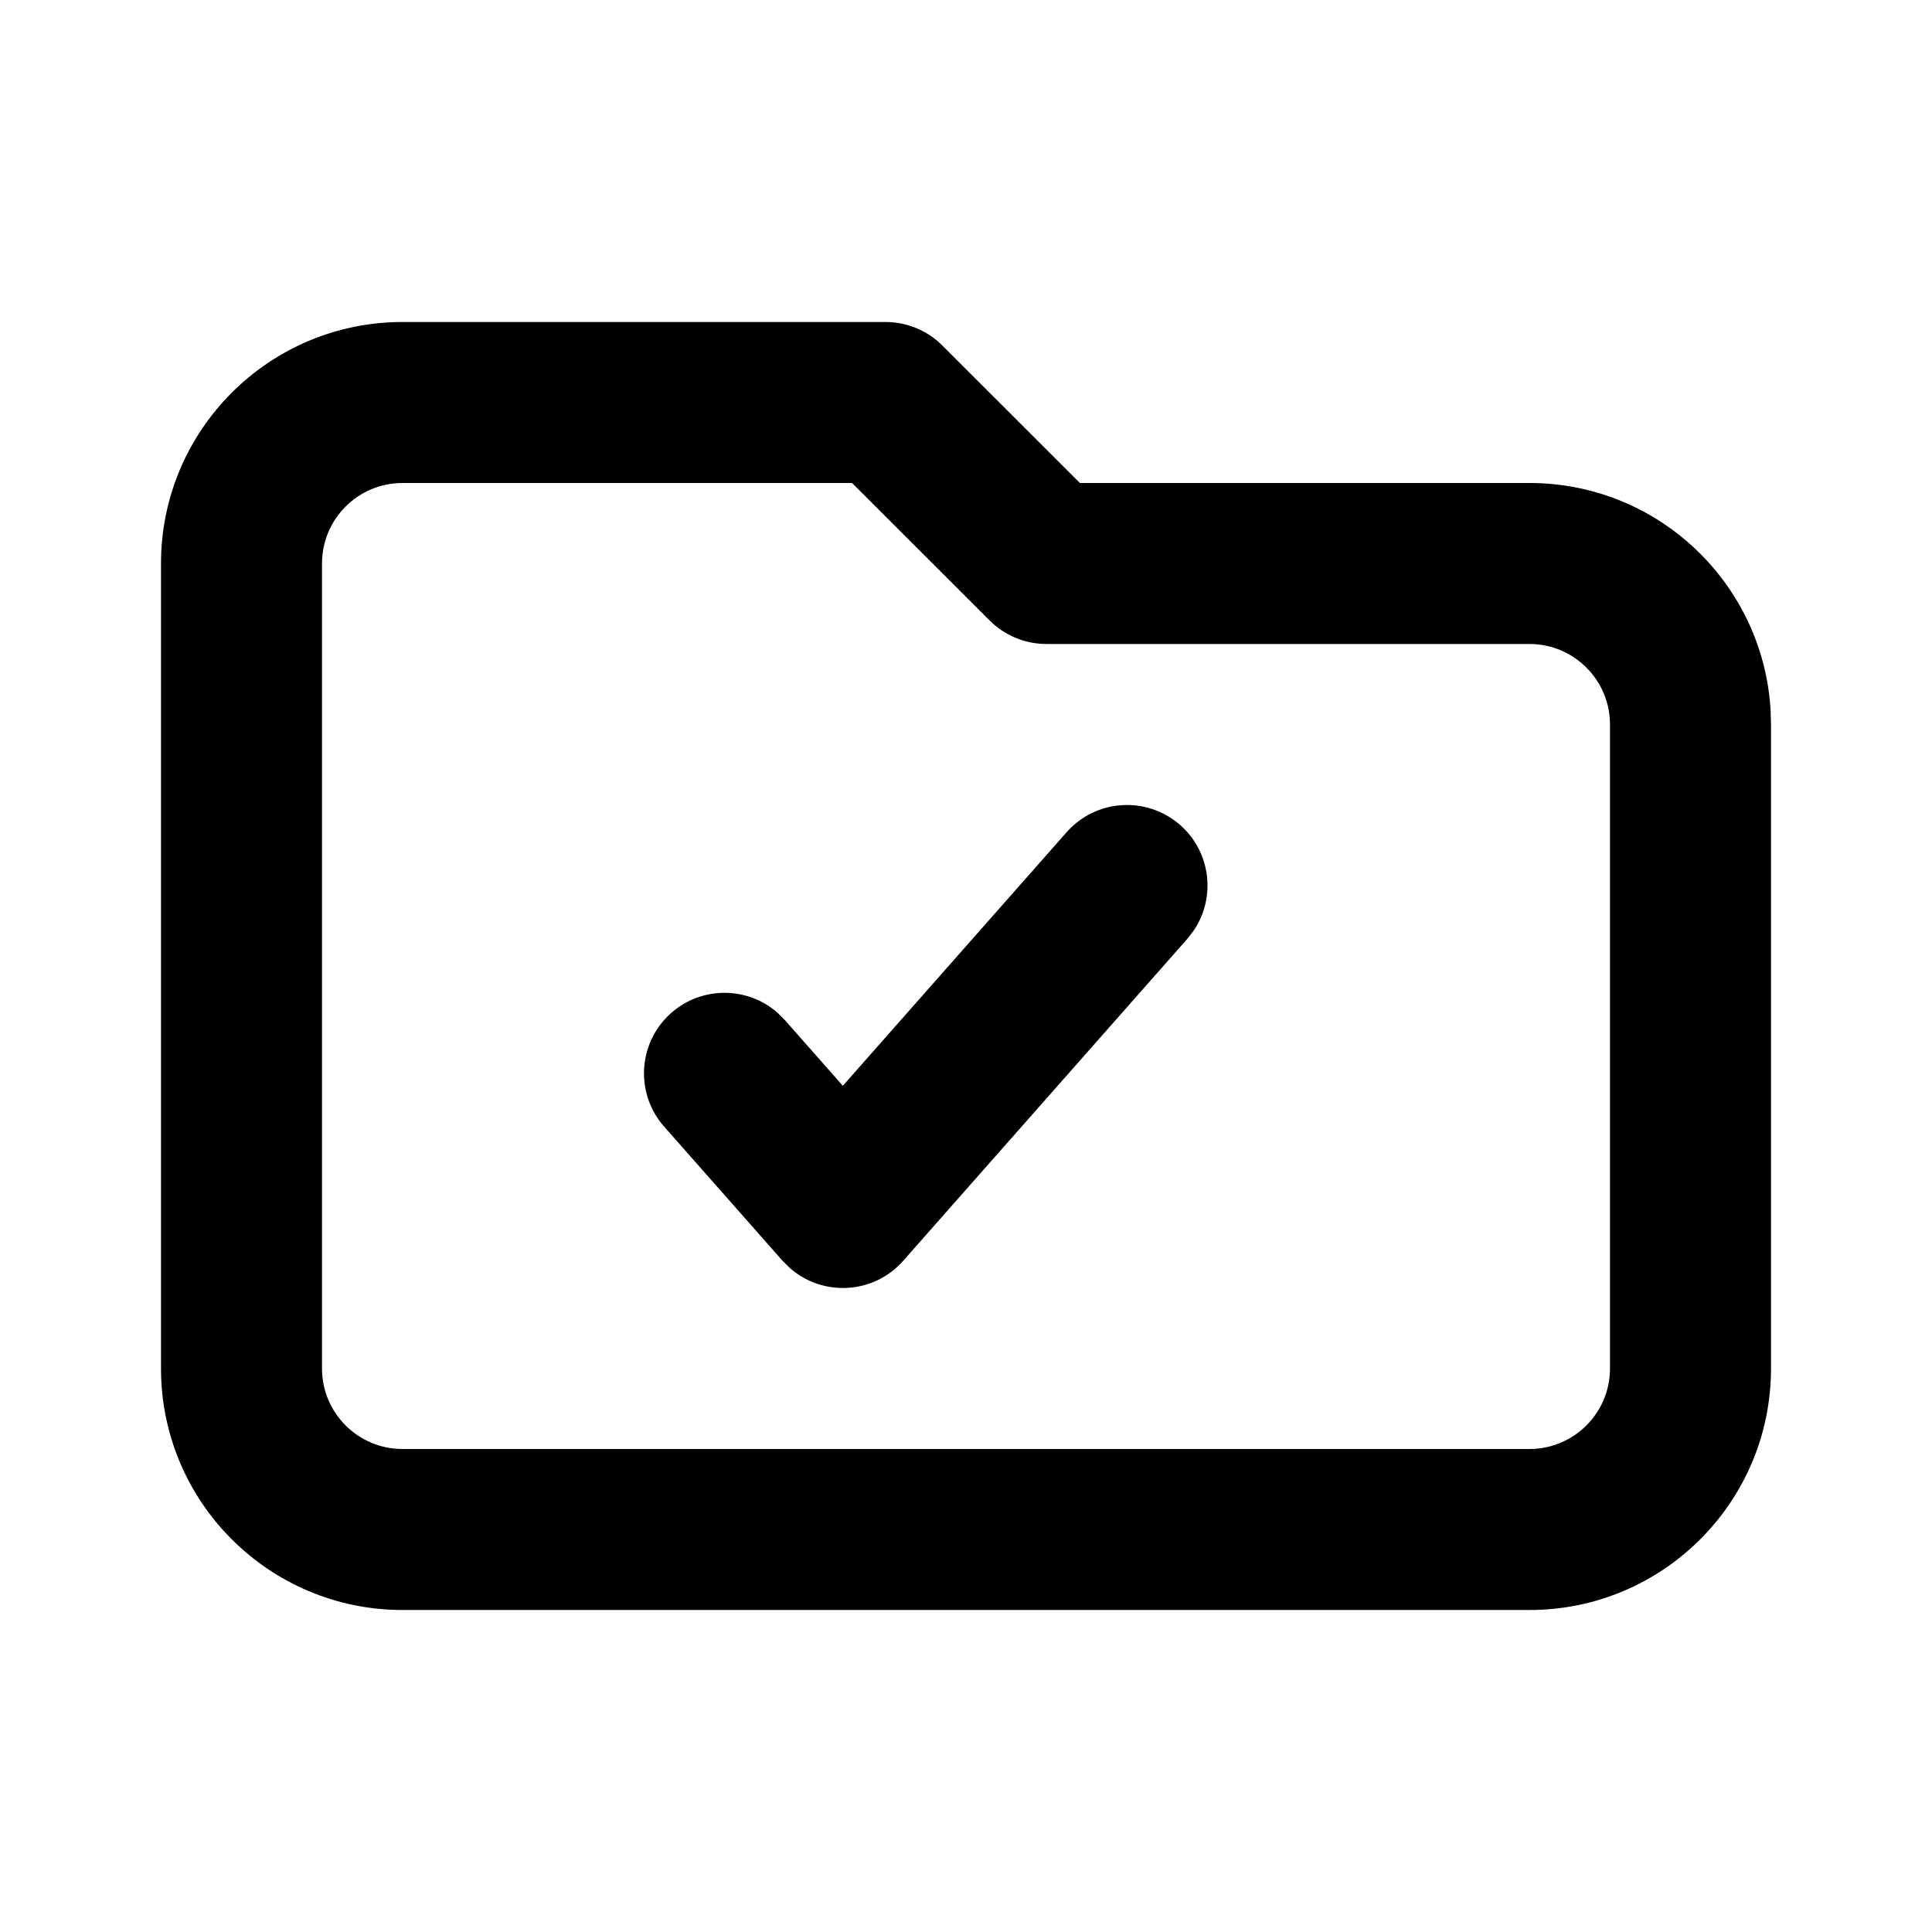
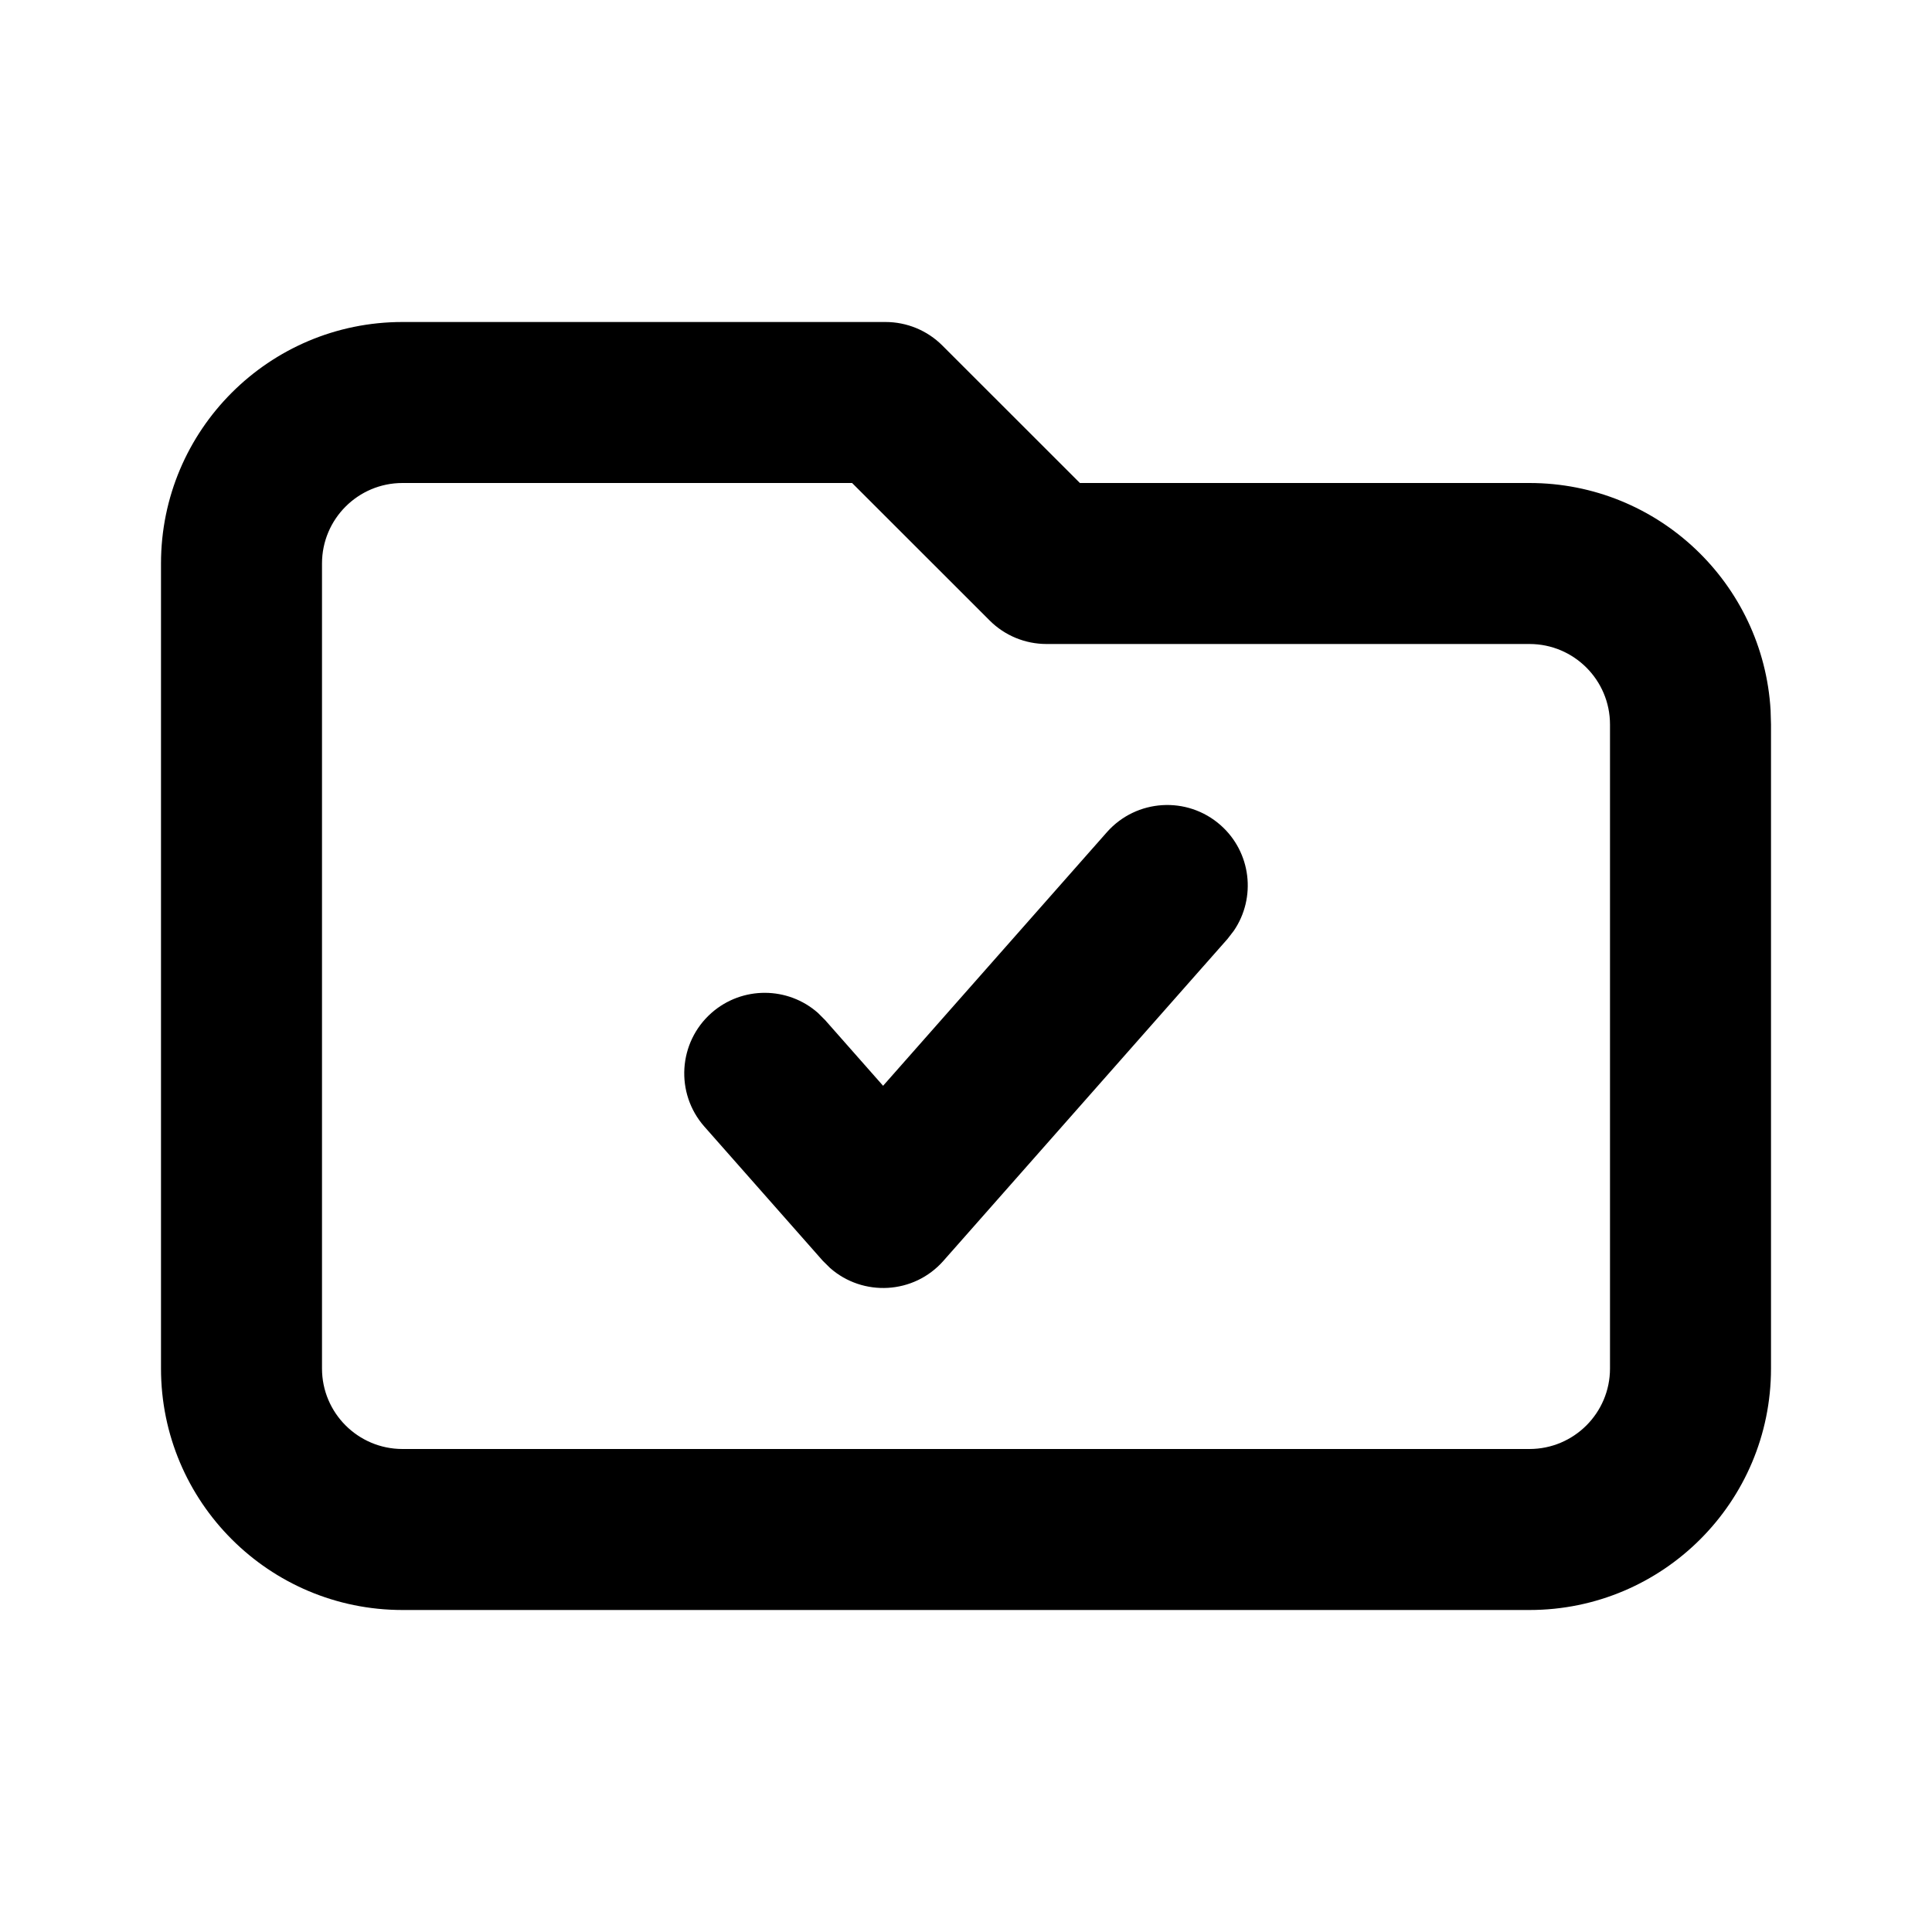
<svg xmlns="http://www.w3.org/2000/svg" width="24" height="24" viewBox="0 0 24 24">
-   <path d="M11,4 C11.265,4 11.52,4.105 11.707,4.293 L11.707,4.293 L13.415,6 L19,6 C20.598,6 21.904,7.249 21.995,8.824 L21.995,8.824 L22,9 L22,17 C22,18.657 20.657,20 19,20 L19,20 L5,20 C3.343,20 2,18.657 2,17 L2,17 L2,7 C2,5.343 3.343,4 5,4 L5,4 Z M10.585,6 L5,6 C4.448,6 4,6.448 4,7 L4,7 L4,17 C4,17.552 4.448,18 5,18 L5,18 L19,18 C19.552,18 20,17.552 20,17 L20,17 L20,9 C20,8.448 19.552,8 19,8 L19,8 L13,8 C12.735,8 12.48,7.895 12.293,7.707 L12.293,7.707 L10.585,6 Z M14.662,10.25 C15.044,10.587 15.107,11.152 14.827,11.562 L14.75,11.662 L11.22,15.662 C10.851,16.081 10.218,16.11 9.811,15.751 L9.721,15.662 L8.25,13.995 C7.885,13.581 7.924,12.949 8.338,12.583 C8.721,12.246 9.289,12.254 9.661,12.583 L9.75,12.672 L10.47,13.488 L13.25,10.338 C13.616,9.924 14.247,9.885 14.662,10.25 Z" />
+   <path d="M11,4 C11.265,4 11.52,4.105 11.707,4.293 L11.707,4.293 L13.415,6 L19,6 C20.598,6 21.904,7.249 21.995,8.824 L21.995,8.824 L22,9 L22,17 C22,18.657 20.657,20 19,20 L19,20 L5,20 C3.343,20 2,18.657 2,17 L2,17 L2,7 C2,5.343 3.343,4 5,4 L5,4 Z M10.585,6 L5,6 C4.448,6 4,6.448 4,7 L4,7 L4,17 C4,17.552 4.448,18 5,18 L5,18 L19,18 C19.552,18 20,17.552 20,17 L20,17 L20,9 C20,8.448 19.552,8 19,8 L19,8 L13,8 C12.735,8 12.48,7.895 12.293,7.707 L12.293,7.707 L10.585,6 Z M15.162,10.25 C15.544,10.587 15.607,11.152 15.327,11.562 L15.25,11.662 L11.72,15.662 C11.351,16.081 10.718,16.11 10.311,15.751 L10.221,15.662 L8.75,13.995 C8.385,13.581 8.424,12.949 8.838,12.583 C9.221,12.246 9.789,12.254 10.161,12.583 L10.25,12.672 L10.97,13.488 L13.75,10.338 C14.116,9.924 14.748,9.885 15.162,10.25 Z" />
</svg>
